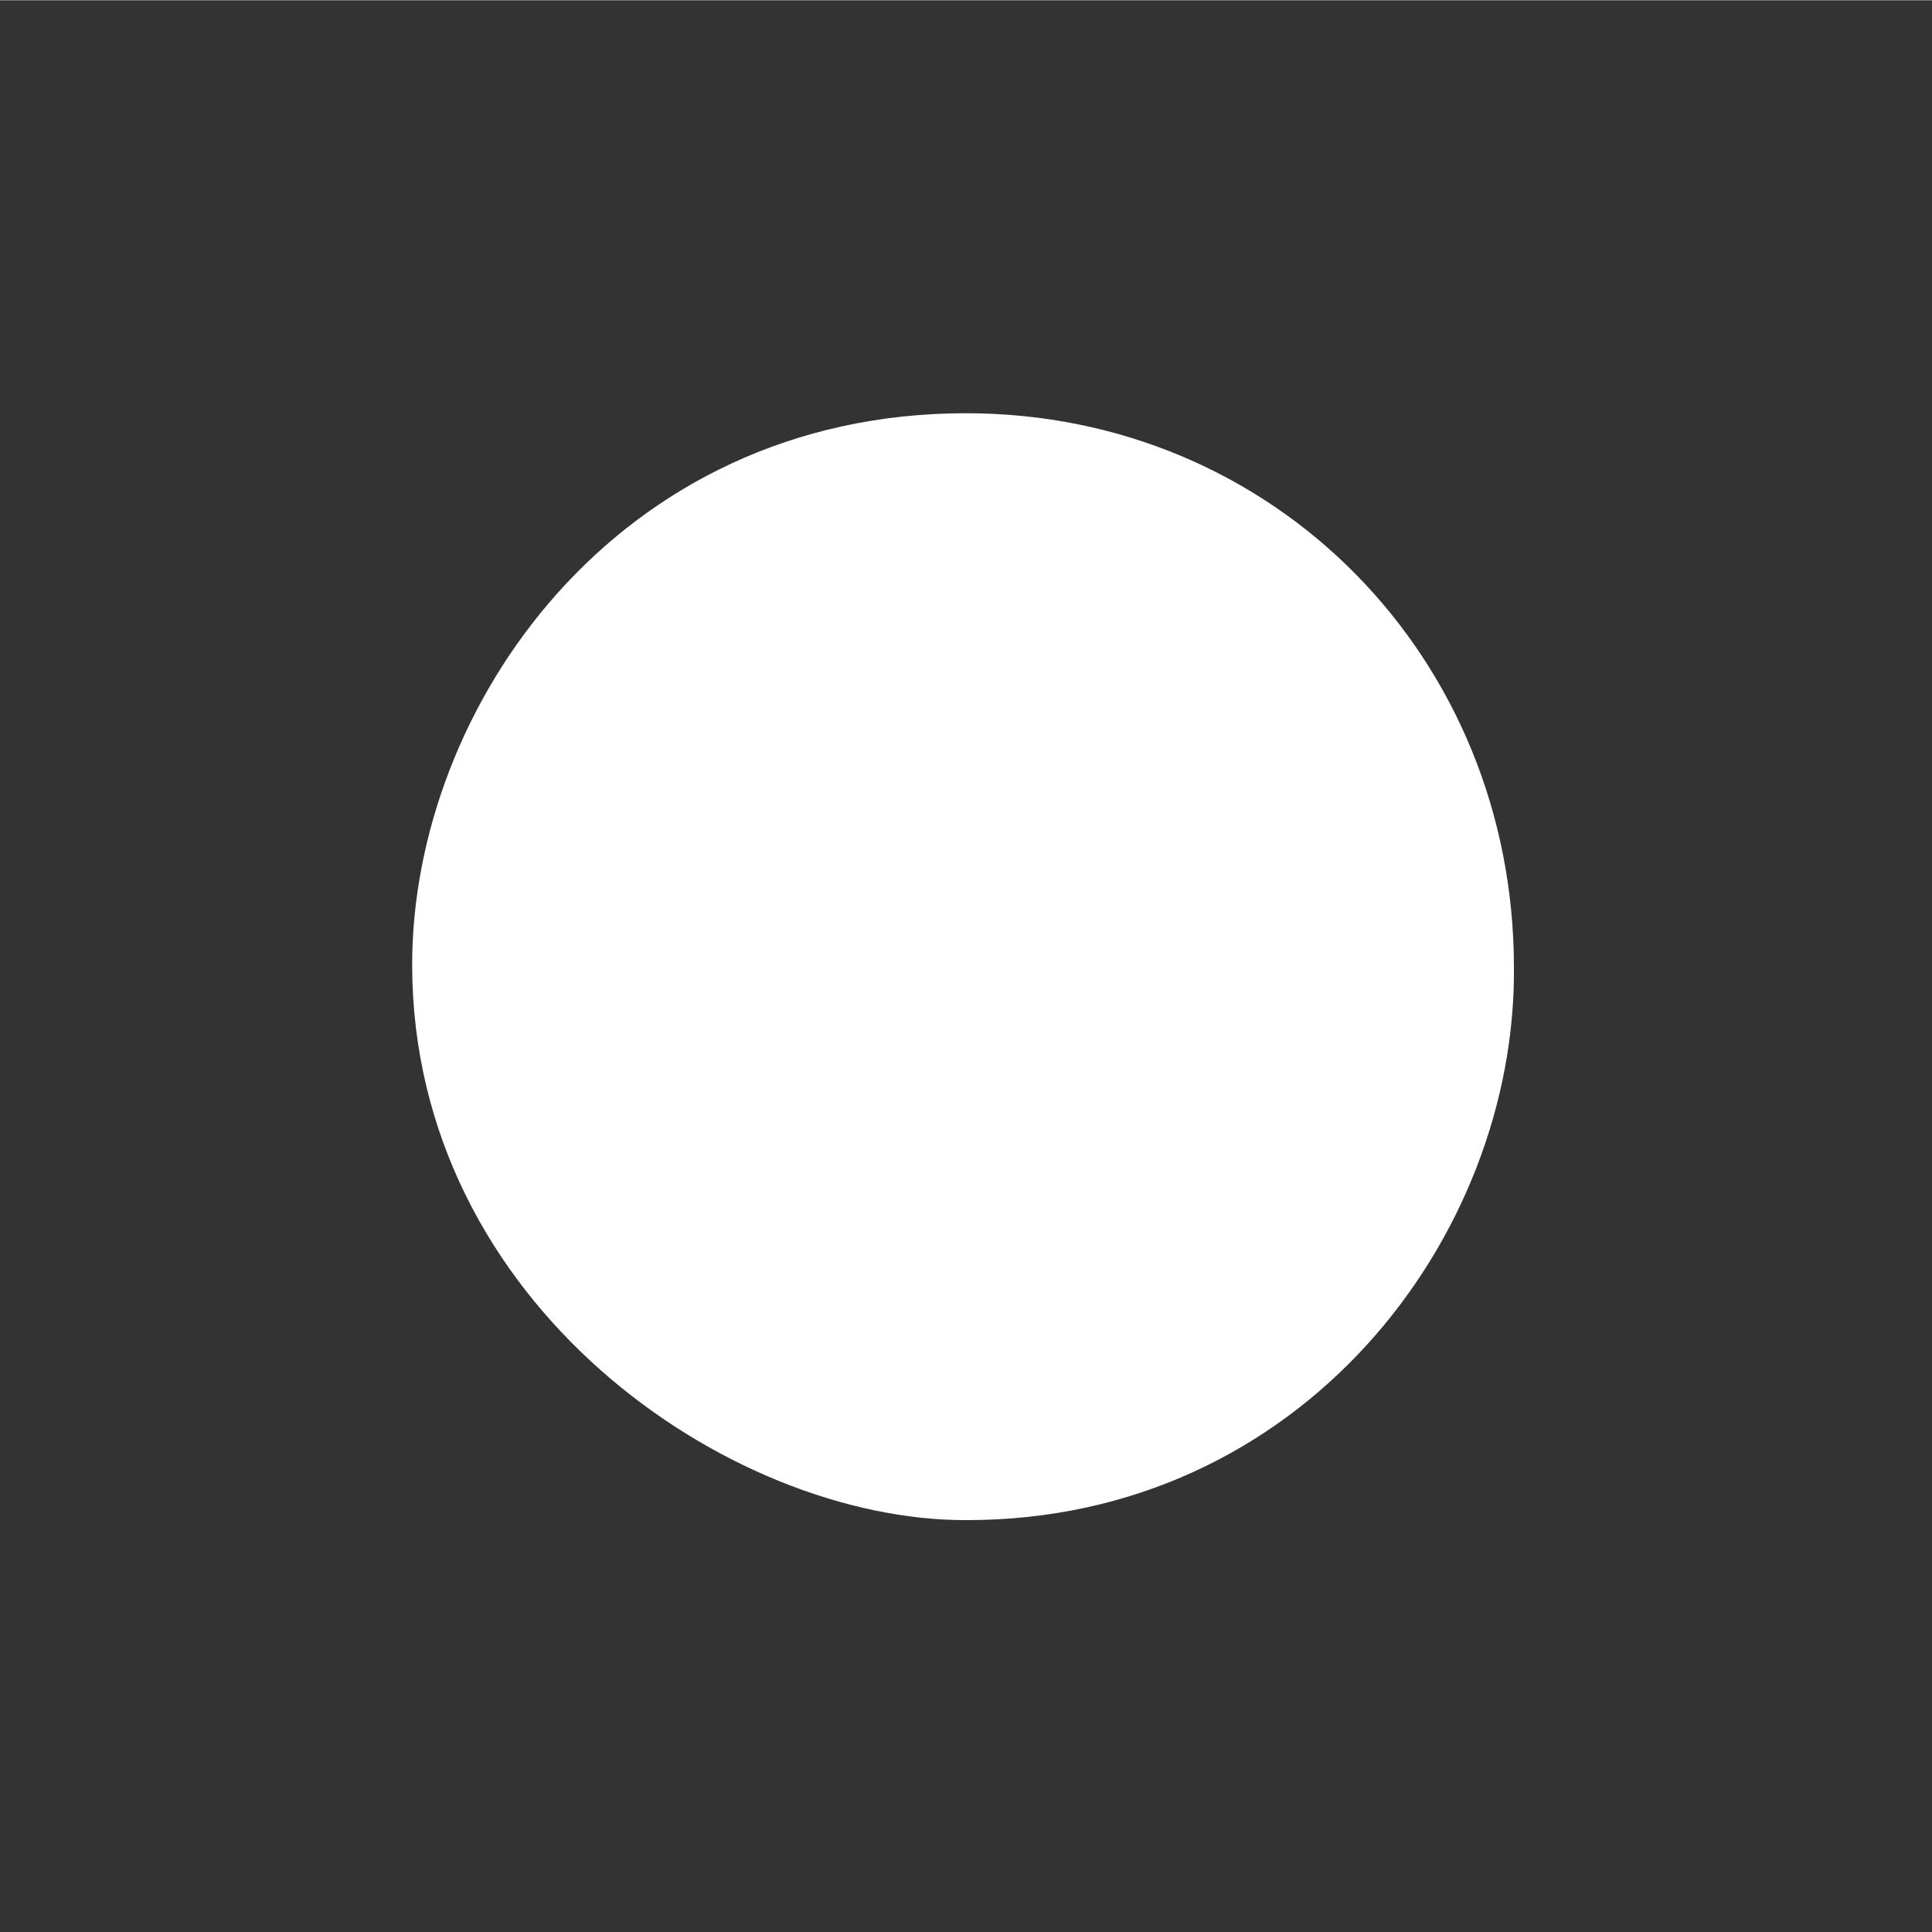
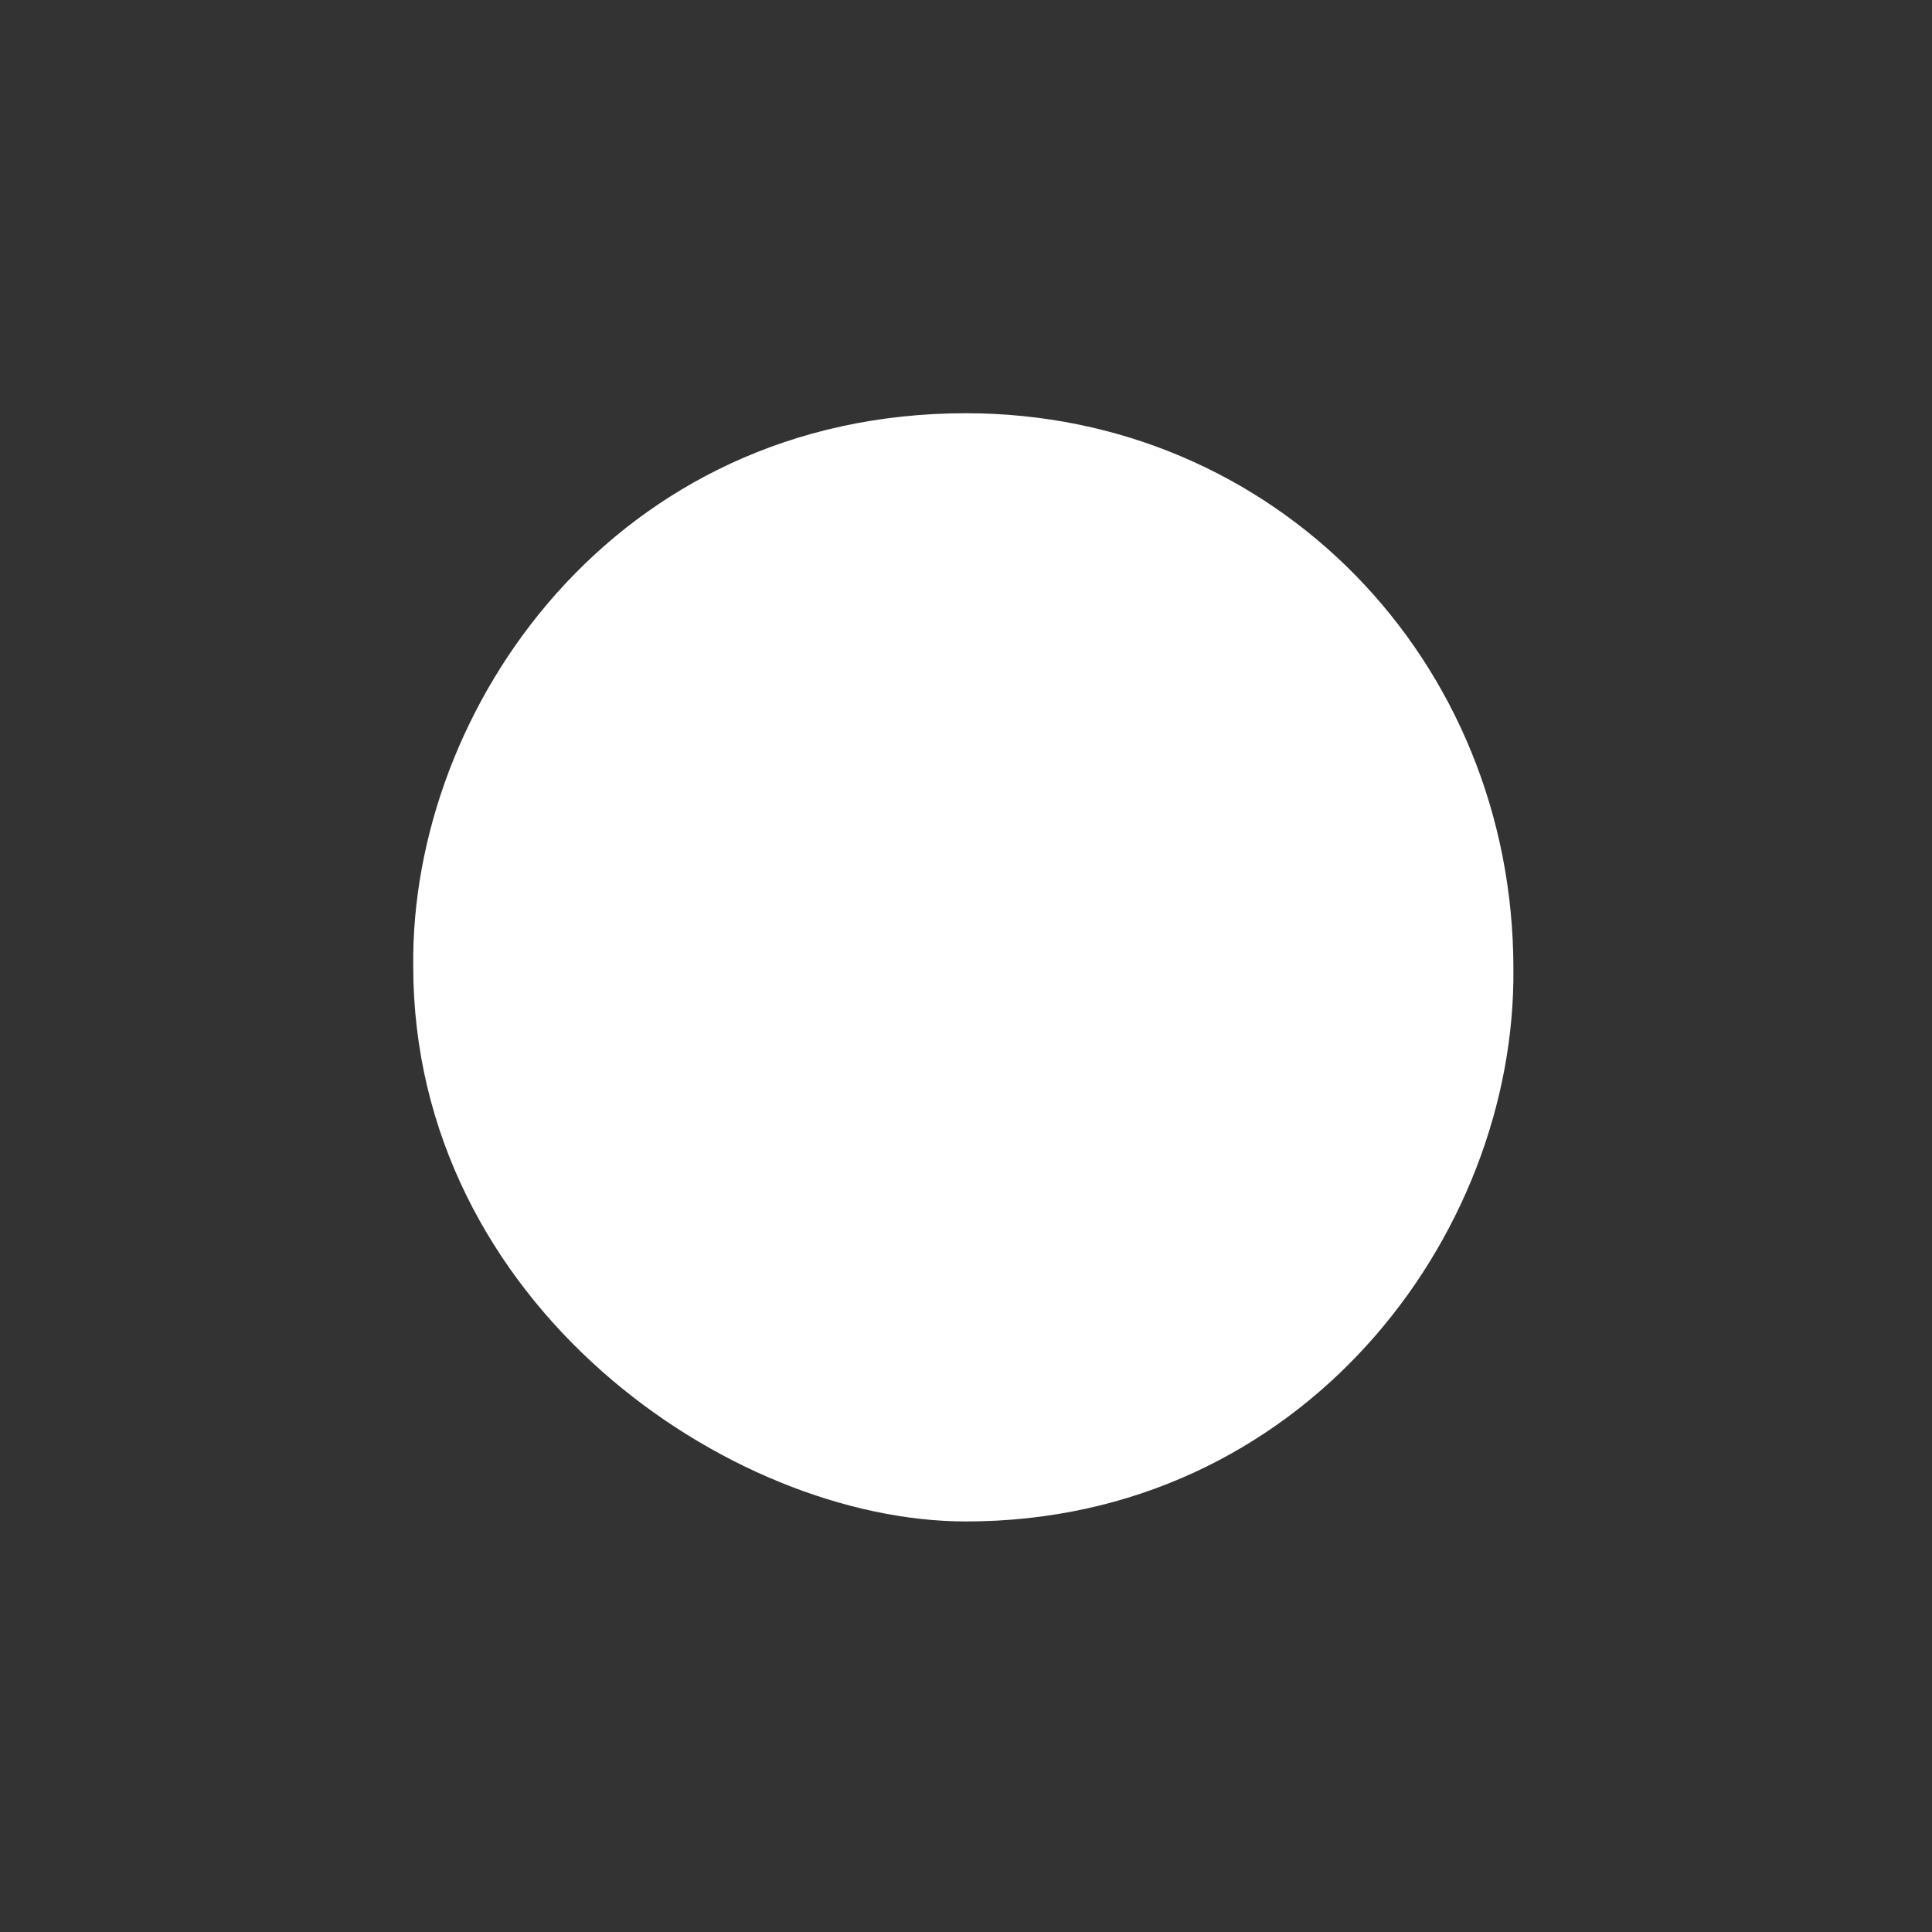
<svg version="1.1" x="0px" y="0px" viewBox="0 0 72 72" style="enable-background:new 0 0 72 72;" xml:space="preserve">
  <g>
-     <path style="fill: #333333;" d="M72,72.01c-24,0-48,0-72,0c0-24,0-48,0-72c24,0,48,0,72,0C72,24.01,72,48.01,72,72.01z M56.42,36.06   c0-11.53-8.9-20.66-20.42-20.66c-13.06,0-20.66,11.02-20.64,20.59C15.39,48.62,27.19,56.67,36,56.65   C48.49,56.67,56.5,46.12,56.42,36.06z" />
+     <path style="fill:#333333;" d="M72,72c-24,0-48,0-72,0C0,48,0,24,0,0c24,0,48,0,72,0C72,24,72,48,72,72z M56.4,36.1   c0-11.5-8.9-20.7-20.4-20.7c-13.1,0-20.7,11-20.6,20.6c0,12.6,11.8,20.7,20.6,20.7C48.5,56.7,56.5,46.1,56.4,36.1z" />
  </g>
</svg>
